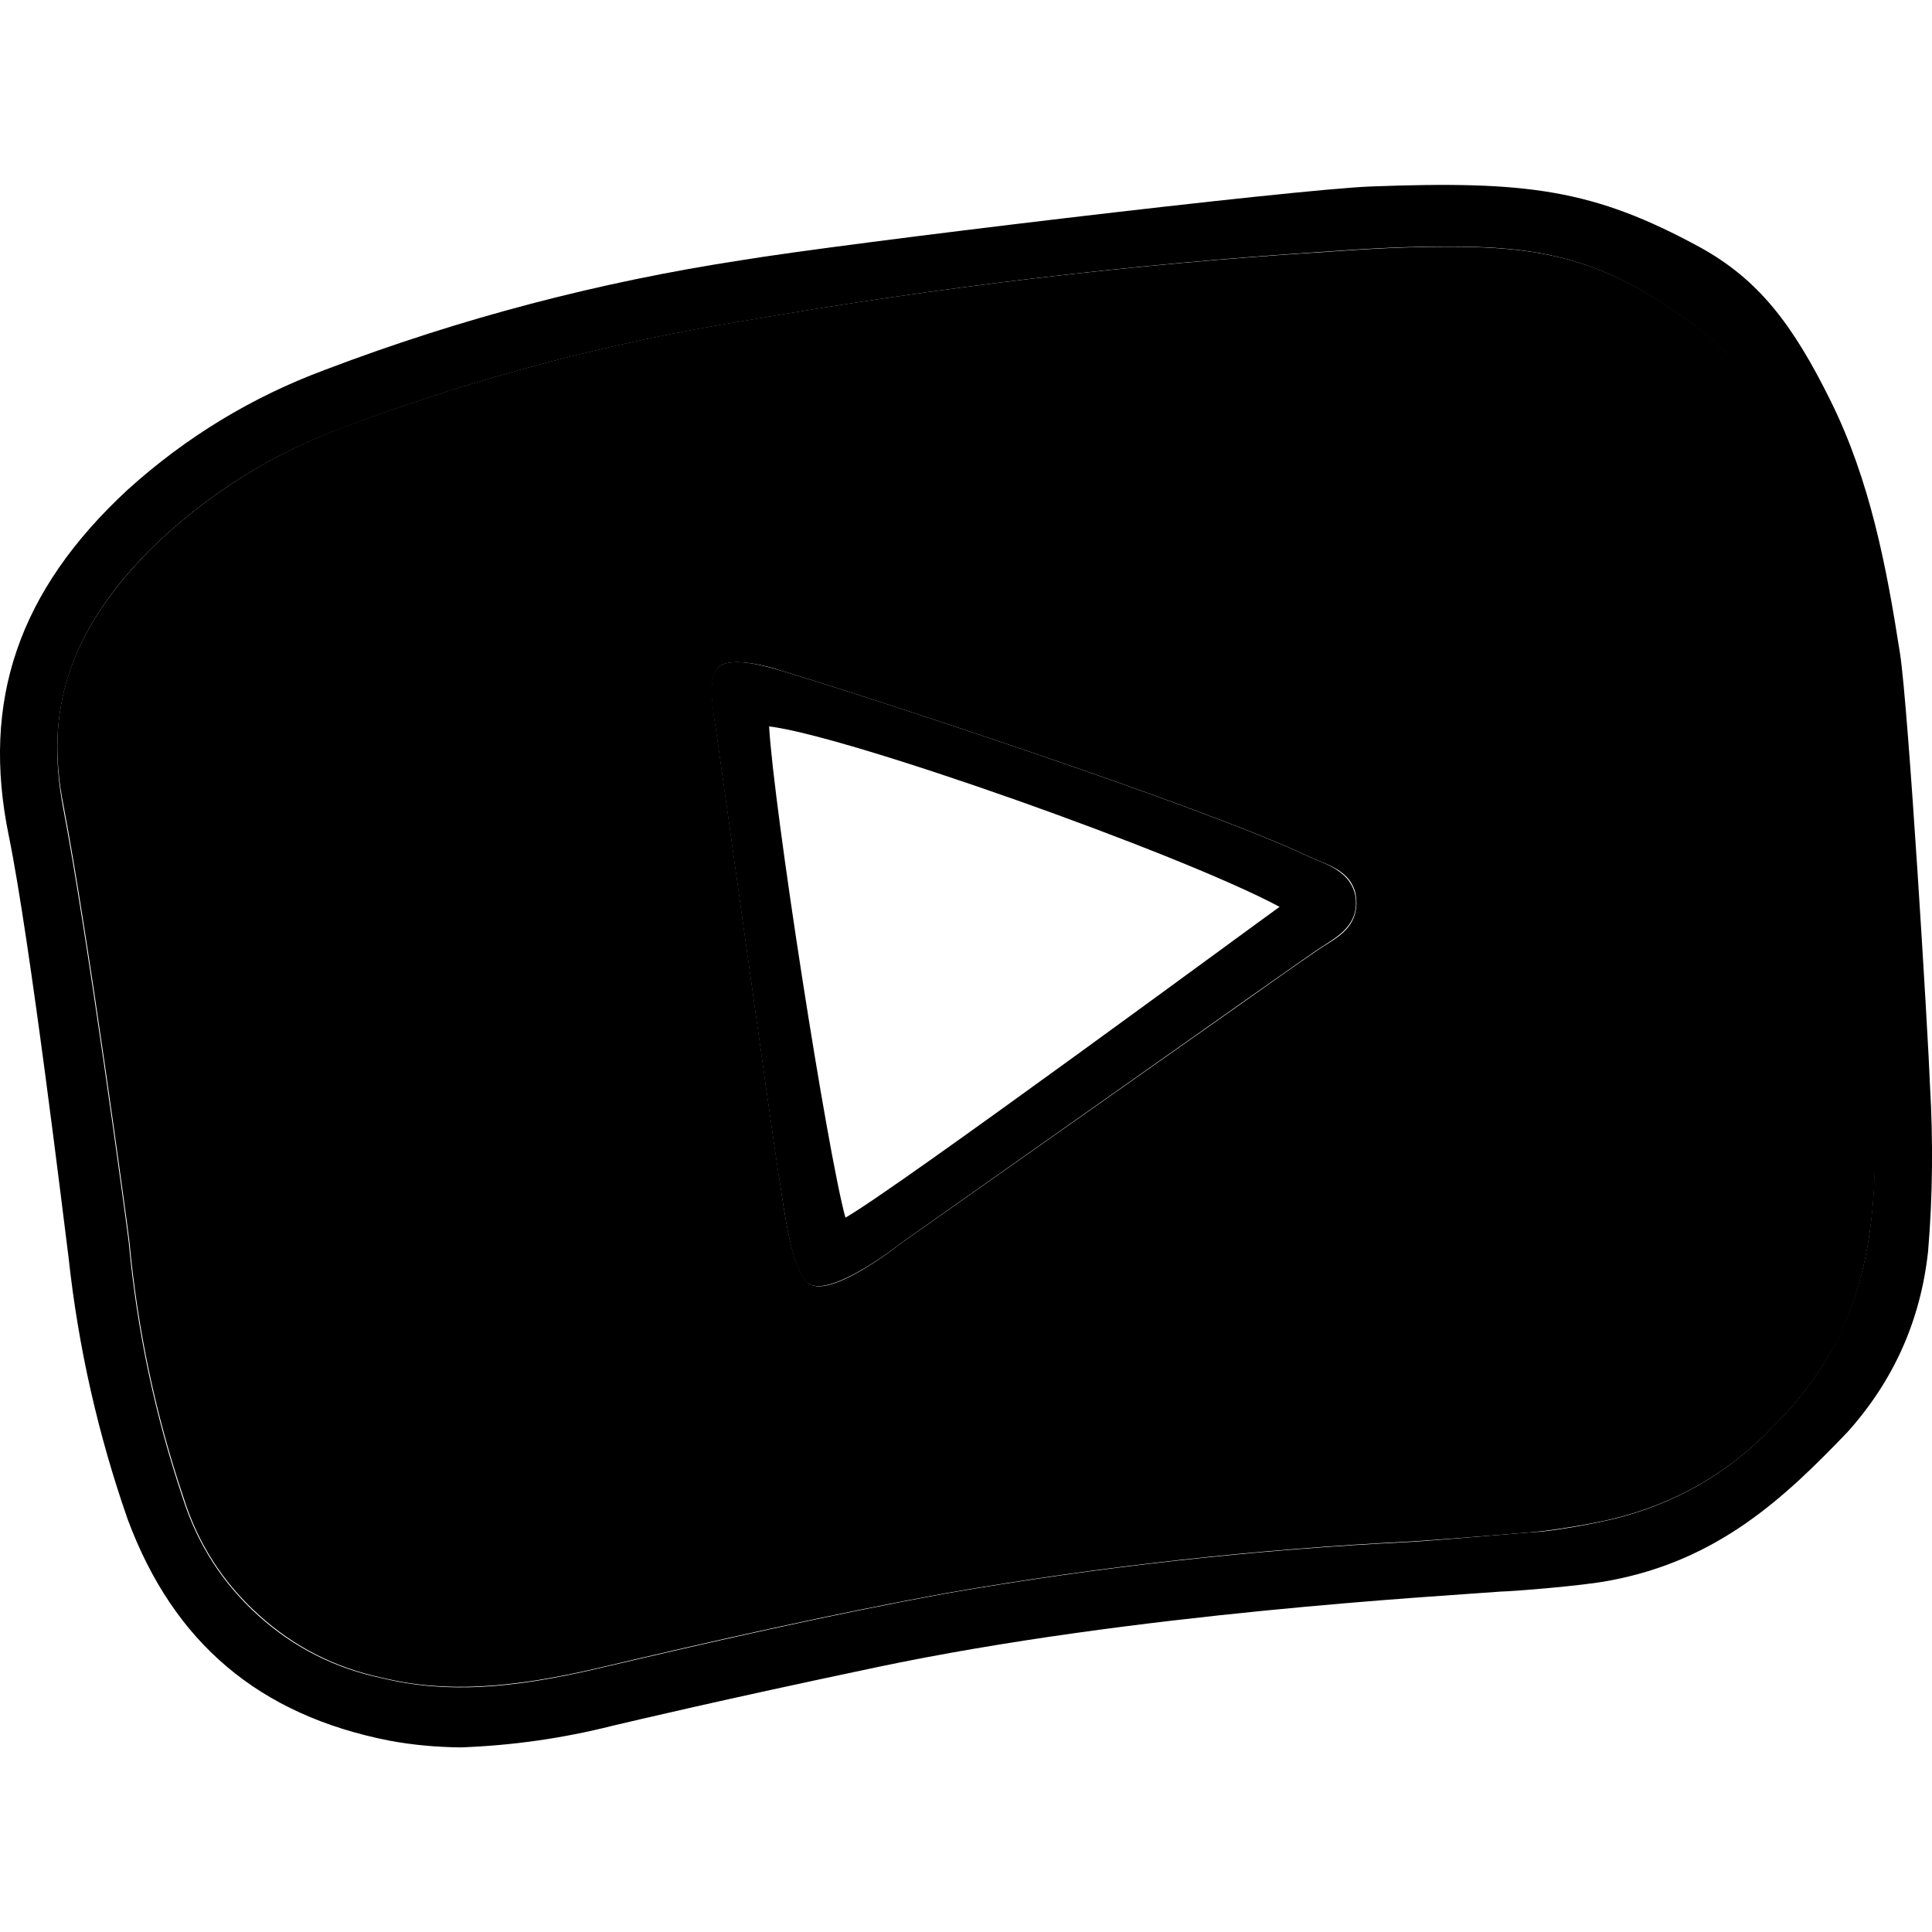
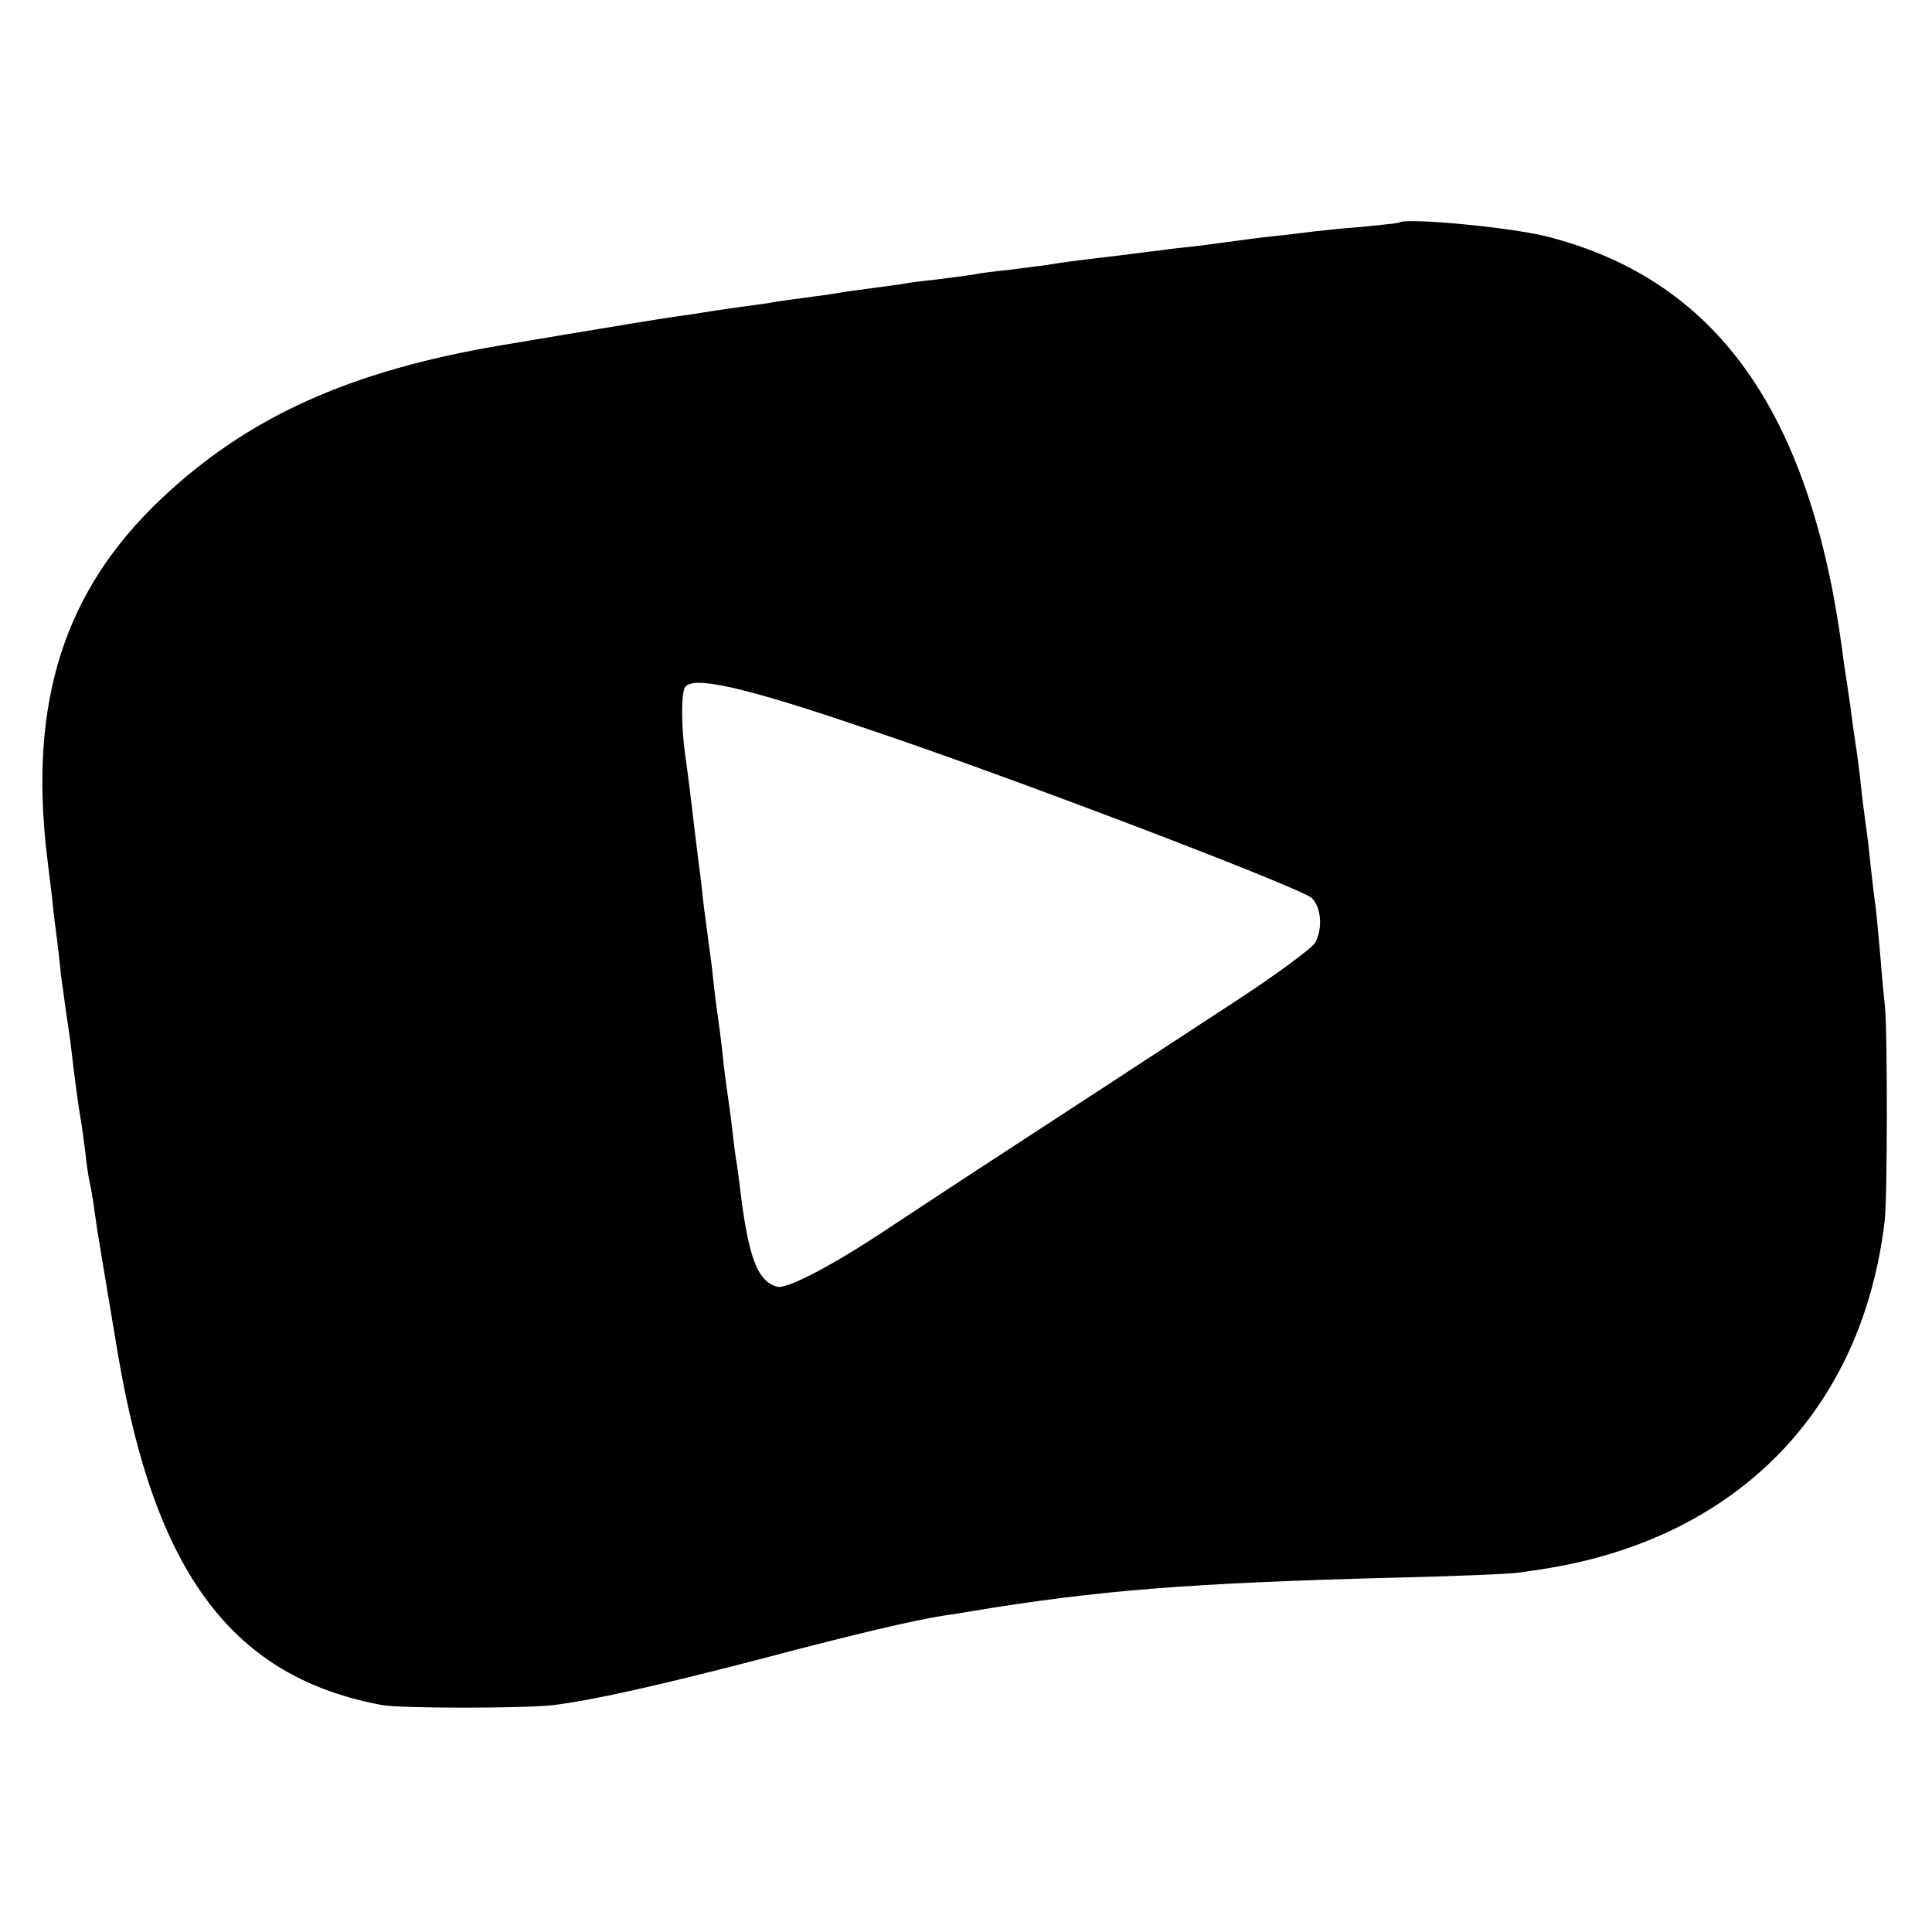
<svg xmlns="http://www.w3.org/2000/svg" viewBox="0 0 24 24">
-   <g transform="translate(0 2.296) scale(0.028812)">
-     <path fill="currentColor" d="M568.4,291.4c-1.5-0.6-3-1.2-4.4-1.9c-46.9-22.2-197.5-71.3-227.5-80.1c-5.1-1.5-20.4-6.2-26.4-1.8c-5.9,4.4-2.2,22.2-1.5,27c2.5,17.3,24.2,174,26.8,190.5l0.5,3c2.2,13.7,5.4,42,13.4,46c8,4,28.4-9.4,39.3-17.9l149.7-105.6c9.5-6.7,19-13.4,28.5-20l3.6-2.4c6.5-4.1,14.8-9.1,14.2-19.5C584,298.3,575.1,294.1,568.4,291.4L568.4,291.4z M364.5,445.3c-7.9-28.9-30.9-176.7-32.9-211.8c33.6,4,176.8,54.6,220.1,77.8C543.2,317.3,386,433.2,364.5,445.3L364.5,445.3z" />
-     <path fill="currentColor" d="M808.2,402.3c-1.3-38.1-12.5-183-14.8-200.6c-4.3-30.9-12.2-60.9-23.8-90c-9.2-23.4-24.4-42-45.5-55.8c-35-25.1-63.3-29.2-99-29.2c-25,0-42,1.5-53.1,2.2c-84,5.3-167.5,15.2-250.5,29.6c-58.4,9.4-115.3,24.4-170.7,45c-32.7,11.7-61.5,29.7-86.3,54c-35.7,36.4-45.1,70-37.1,110.2c10.5,54.6,27.6,181,28.4,187.9c3.5,37.8,11.3,74.7,23.4,110.6c6.2,19.7,17,36.5,32.3,50.3c15.3,13.9,33.1,22.9,53.4,27.2c27.5,6.7,56,4.4,92.9-4.2c50-11.8,99.8-23.1,150.6-32.4c66.4-11.5,133.2-18.9,200.4-22.2c15.4-1,52.8-4,56-4.4c10.2-1.3,20.4-3,30.4-5.3c26.9-6.5,50-19.7,69.2-39.7c11.6-11.3,21-24.1,28.4-38.5C808,465.3,809.2,431.4,808.2,402.3L808.2,402.3z M570.6,328.3l-3.6,2.4c-9.6,6.6-19.1,13.3-28.5,20L388.7,456.2c-10.9,8.5-31.3,22.2-39.3,17.9c-8-4.3-11.3-32.2-13.4-46l-0.5-3c-2.6-16.4-24.3-173.3-26.8-190.5c-0.7-4.9-4.2-22.7,1.5-27c5.6-4.2,21.2,0,26.4,1.8c29.7,8.8,180.5,57.8,227.5,80.1c1.4,0.7,2.9,1.3,4.4,1.9c6.7,2.7,15.9,6.3,16.3,17.3c0.5,11-7.7,15.6-14.2,19.6L570.6,328.3L570.6,328.3z" />
-     <path fill="currentColor" d="M832.1,388c-0.7-20.1-9.3-162.9-12.9-185.9c-5.9-38-13-74.6-29.7-108.5c-16.7-33.9-31.5-52.8-56.4-66.6C687,1.9,658.6-1.8,591.3,0.7c-33.1,1.2-228.9,24.7-271.6,31.8c-61.5,9.4-121.3,25.1-179.4,47.2c-31.8,11.8-60.2,29.1-85.3,51.8C8,175-8.2,222.5,3.8,280.7c9.1,44.4,23.8,166.5,25.8,182.1c4.2,38.5,12.7,76.1,25.5,112.7c19.8,53.2,56.7,84.3,112.8,95.3c10.2,1.9,20.5,2.8,30.8,2.9c22.1-0.8,43.9-3.9,65.3-9.3c11.1-2.6,46.3-11,113.7-25.2c111.4-23.5,244.2-30.7,269.7-32.7c3.7,0,34.8-2.4,46.5-4.7c46.8-8.7,75.3-35.5,102.7-64.1c19.9-22.2,31.5-48.2,34.7-77.9C833.3,436,833.5,412,832.1,388L832.1,388z M792.5,497.2c-7.3,14.4-16.8,27.2-28.4,38.5c-19.2,20-42.2,33.2-69.2,39.7c-10.1,2.3-20.2,4.1-30.4,5.3c-3.2,0-40.5,3.4-56,4.4c-67.3,3.3-134.1,10.7-200.4,22.2c-50.6,9.3-100.4,20.7-150.3,32.4c-37.1,8.7-65.3,10.9-92.9,4.2c-20.3-4.2-38.2-13.2-53.5-27C96,603,85.2,586.2,78.9,566.5c-12.1-36-19.9-72.8-23.4-110.6C54.7,449,37.6,322.6,27.1,268c-7.4-40.3,1.6-74,37.1-110.2c24.8-24.4,53.6-42.4,86.4-54.1C206,83,263,68,321.4,58.6c82.9-14.5,166.3-24.4,250.2-29.8c11.1-0.7,28.1-2.2,53.1-2.2c35.9,0,64,4.1,99,29.2c21.1,13.8,36.3,32.4,45.5,55.8c11.6,29,19.5,59,23.8,90c2.5,17.7,13.7,162.9,14.8,200.6C809.2,431.4,808,465.3,792.5,497.2L792.5,497.2z" />
+   <g transform="translate(-3.0204 -3.0204) scale(0.058673)">
+     <g transform="translate(0 512) scale(0.1 -0.1)">
+       <path fill="currentColor" fill-rule="evenodd" d="M3477 4134 c-1 -1 -36 -5 -77 -9 -41 -3 -88 -8 -105 -10 -16 -2 -55 -7 -85 -10 -30 -3 -66 -8 -80 -10 -14 -2 -47 -6 -75 -10 -27 -3 -66 -7 -85 -10 -19 -2 -55 -7 -80 -10 -119 -14 -137 -17 -160 -21 -14 -2 -49 -6 -78 -10 -29 -3 -63 -7 -75 -10 -12 -2 -46 -6 -75 -10 -29 -3 -61 -7 -71 -9 -10 -2 -42 -6 -71 -10 -29 -4 -61 -8 -70 -10 -9 -2 -41 -6 -70 -10 -29 -4 -61 -8 -70 -10 -9 -2 -41 -6 -70 -10 -29 -4 -62 -9 -74 -11 -11 -2 -38 -6 -61 -9 -59 -9 -95 -15 -245 -40 -52 -9 -108 -18 -125 -21 -320 -54 -536 -152 -719 -325 -205 -194 -280 -428 -242 -754 2 -16 7 -57 11 -90 3 -33 8 -71 10 -85 2 -14 6 -50 9 -80 4 -30 9 -66 11 -80 2 -14 7 -45 10 -70 8 -71 17 -134 20 -151 2 -9 6 -40 10 -70 3 -30 8 -61 10 -69 2 -8 7 -35 10 -60 5 -38 20 -126 50 -305 79 -464 244 -682 560 -740 41 -7 298 -7 360 0 84 10 230 43 445 99 196 52 321 81 385 91 17 2 45 7 63 10 261 43 460 59 892 70 129 3 247 8 263 11 15 2 42 6 60 9 403 67 665 337 712 735 6 48 6 392 1 450 -2 19 -7 69 -10 110 -4 41 -8 89 -10 105 -3 17 -7 57 -11 90 -3 33 -8 71 -10 85 -2 14 -7 50 -10 80 -3 30 -8 66 -10 80 -2 14 -7 45 -10 70 -3 25 -8 56 -10 70 -2 14 -7 45 -10 70 -68 504 -266 782 -623 874 -77 20 -302 41 -315 30z M2342 3065 c306 -102 923 -338 950 -361 20 -19 24 -65 7 -95 -6 -11 -83 -68 -172 -126 -217 -142 -326 -213 -487 -318 -74 -48 -192 -126 -262 -172 -108 -71 -199 -118 -218 -112 -40 11 -59 58 -76 189 -3 25 -7 56 -9 70 -3 14 -7 48 -10 75 -3 28 -8 61 -10 75 -2 14 -7 50 -10 80 -3 30 -8 66 -10 80 -2 14 -7 50 -10 80 -3 30 -8 66 -10 80 -2 14 -6 48 -10 75 -3 28 -7 66 -10 85 -6 47 -14 116 -20 165 -3 22 -7 56 -10 75 -8 59 -8 127 0 140 16 25 121 2 377 -85z" />
+     </g>
  </g>
</svg>
